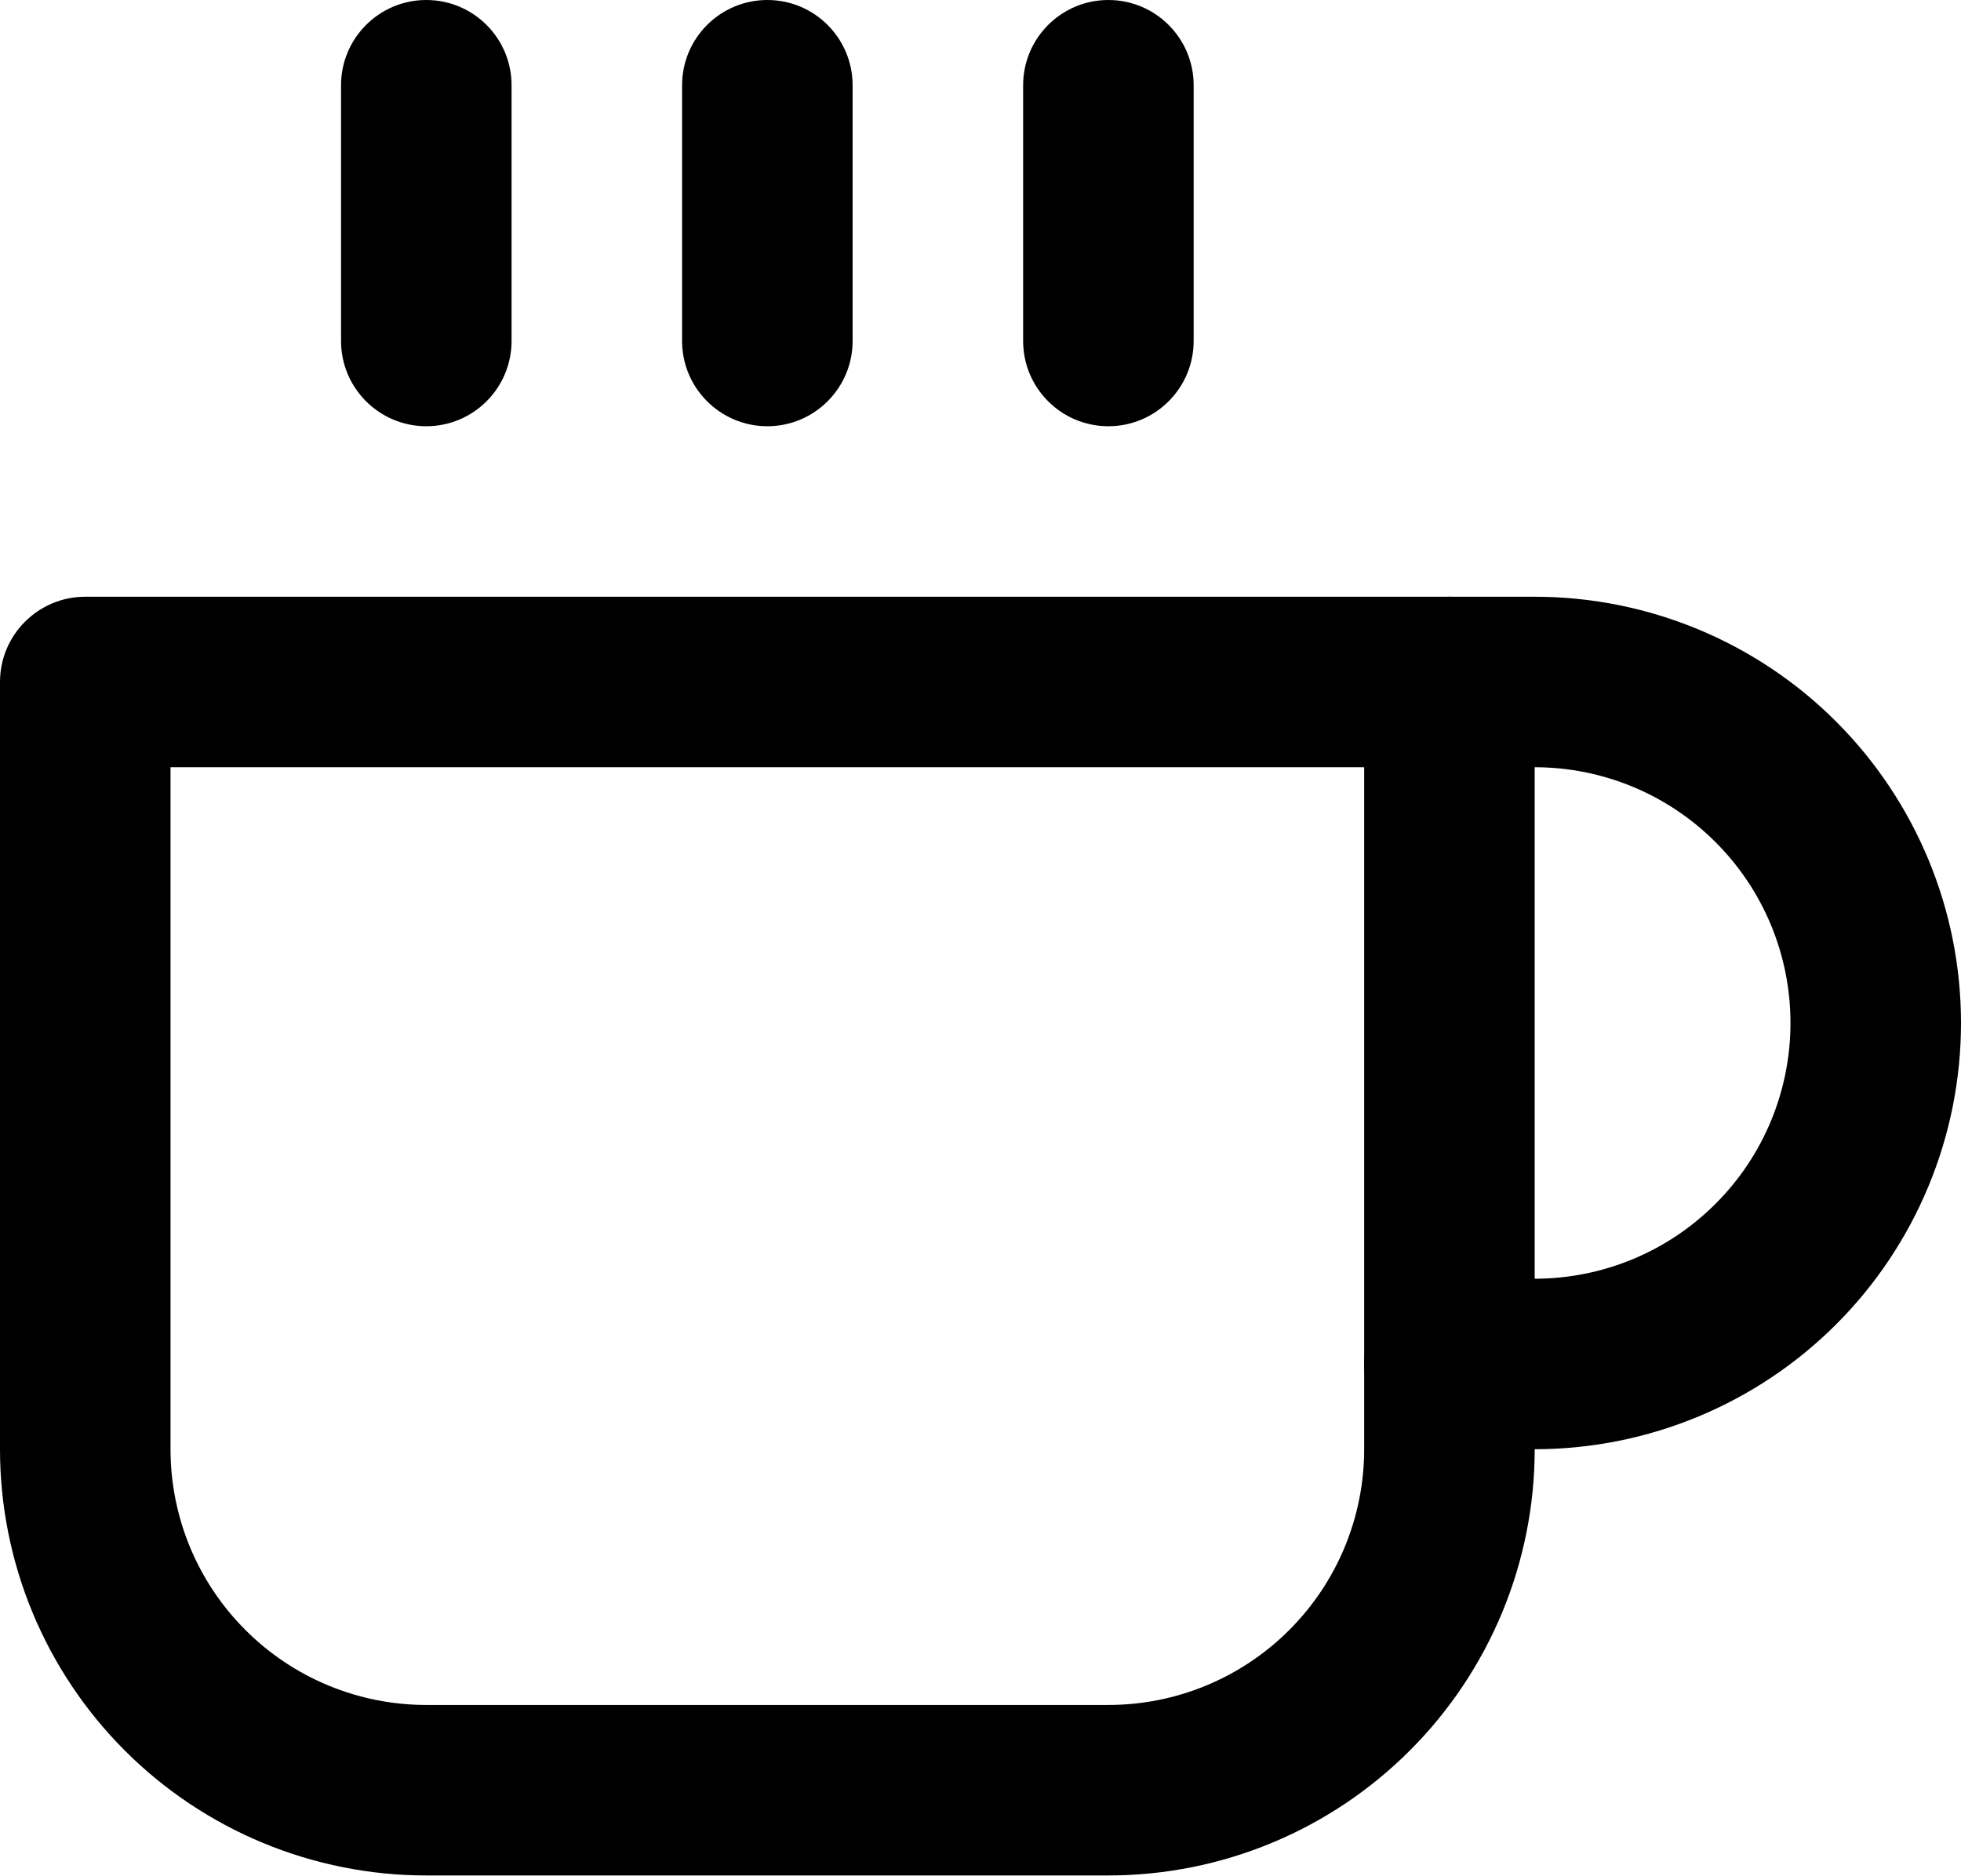
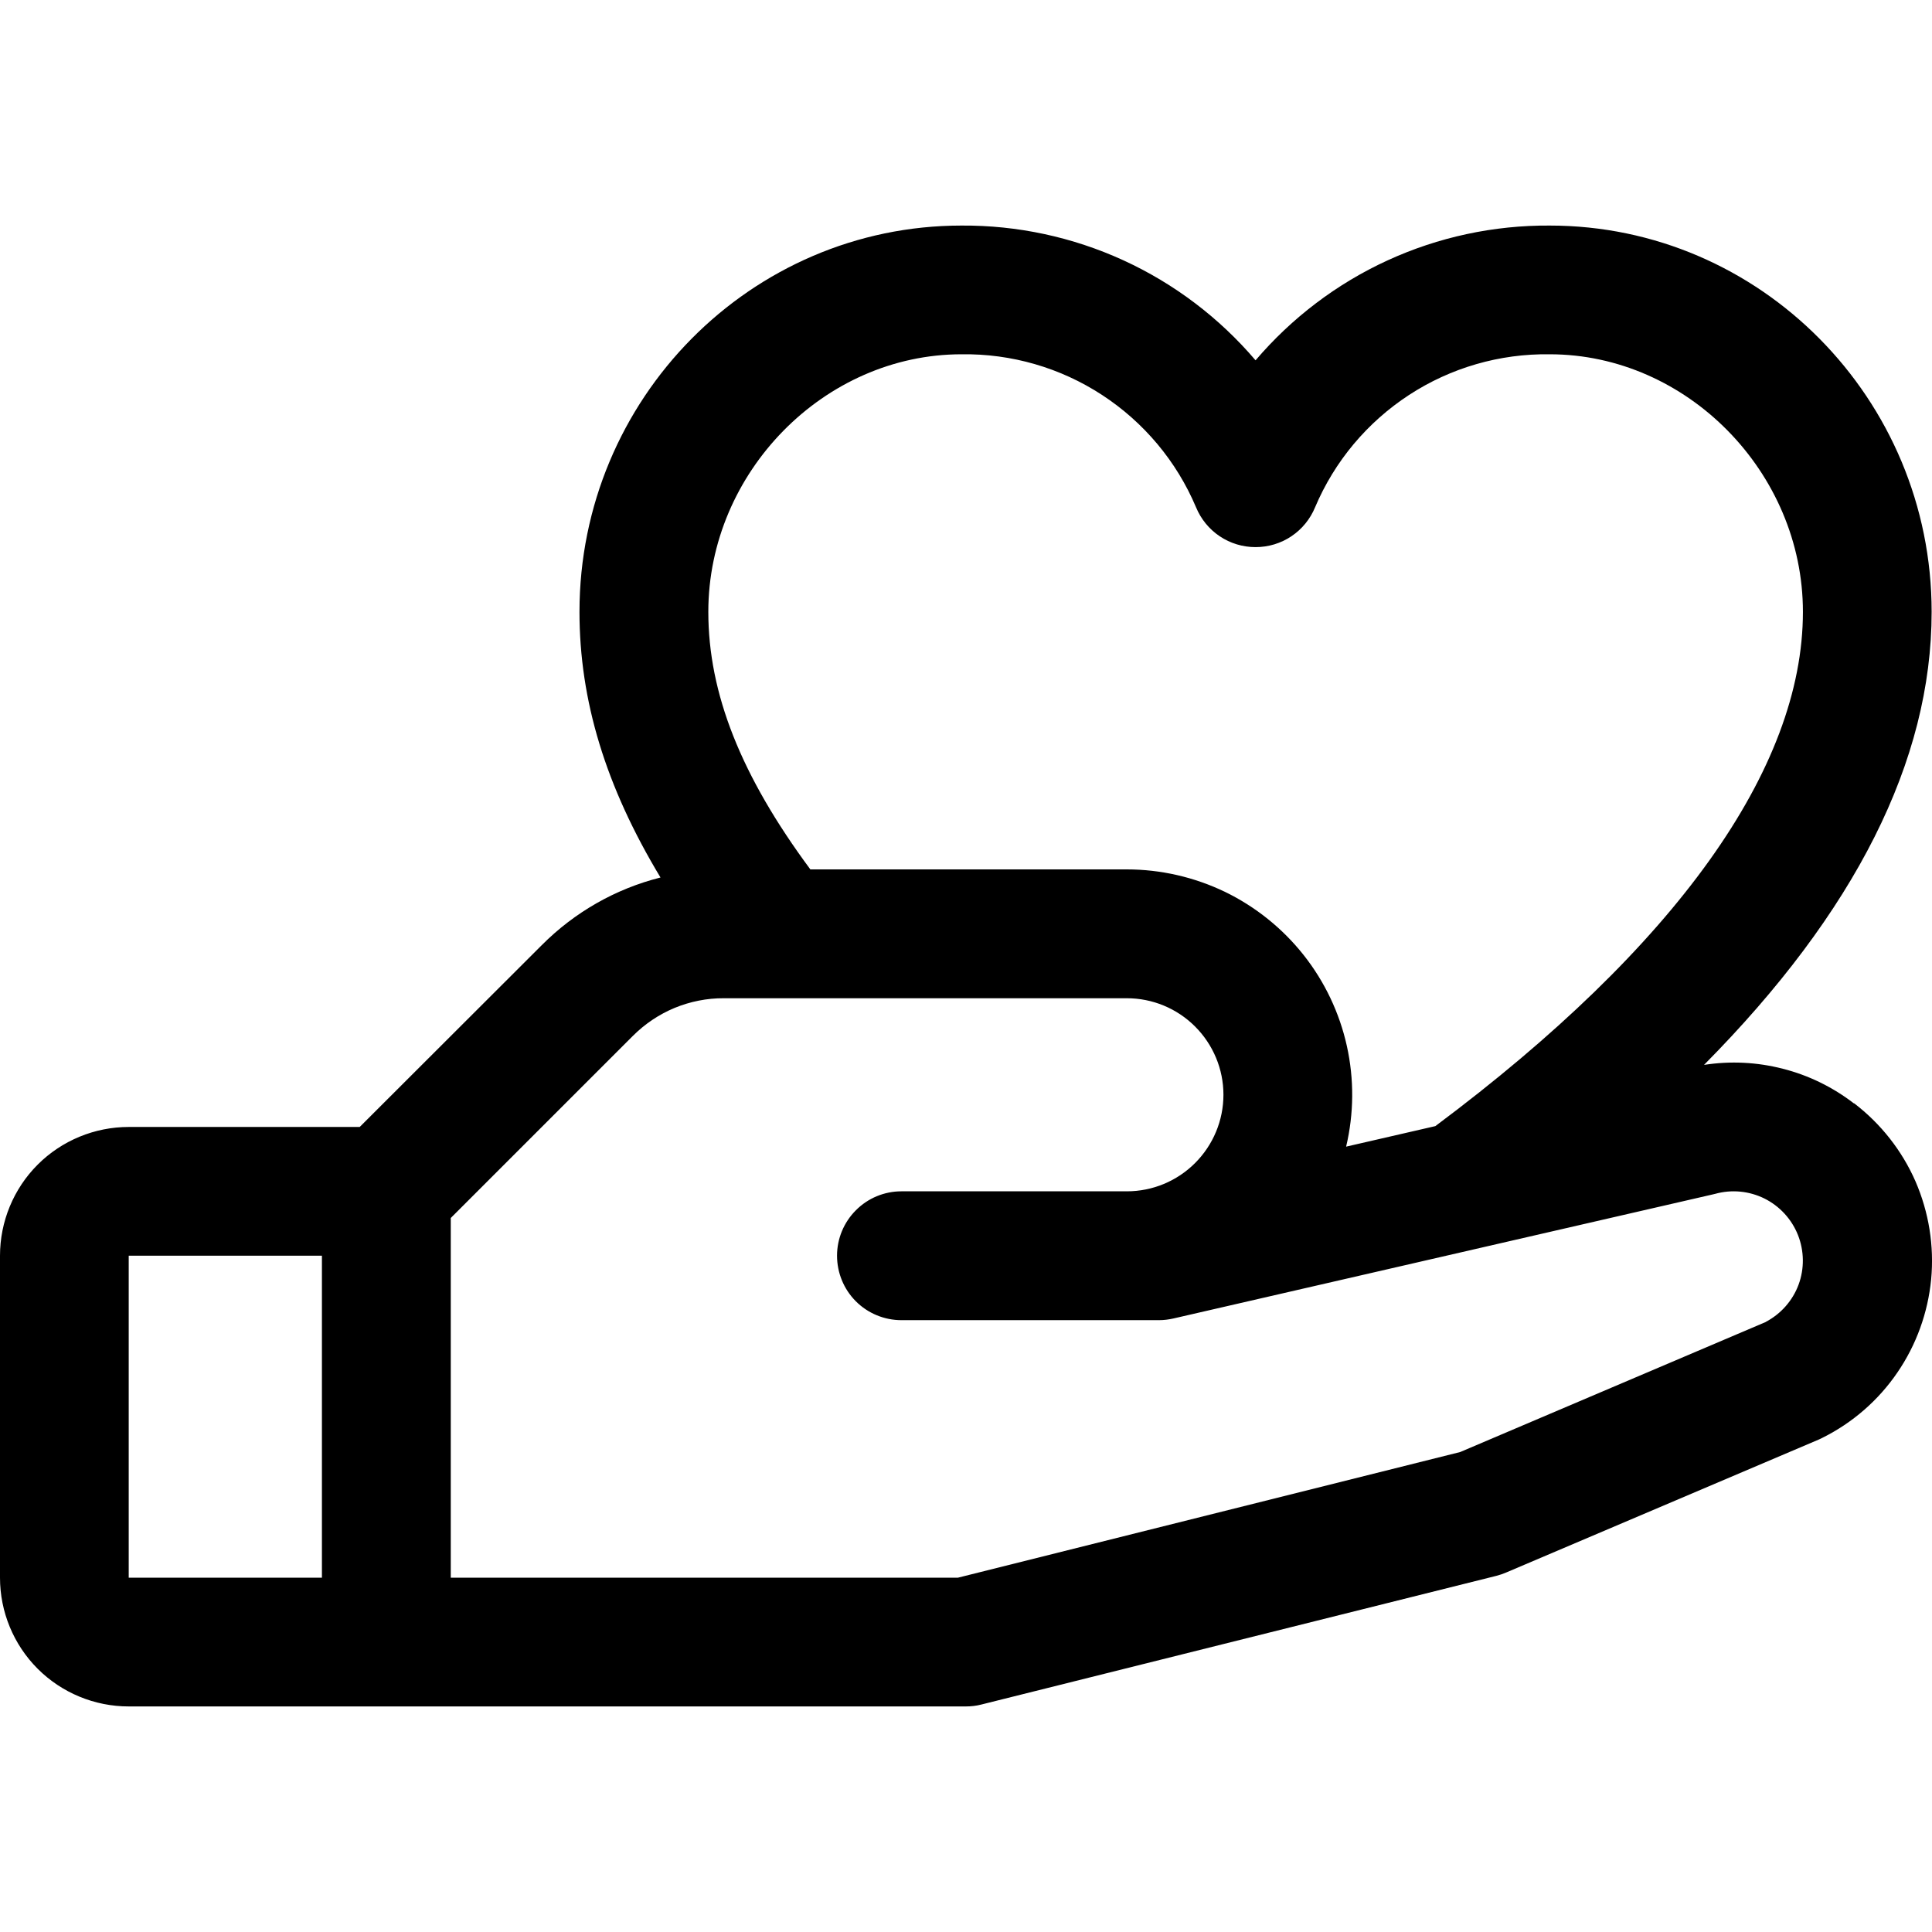
- <svg xmlns="http://www.w3.org/2000/svg" width="23" height="22" viewBox="0 0 23 22" fill="none">
-   <path fill-rule="evenodd" clip-rule="evenodd" d="M16 8C16 7.448 16.448 7 17 7H18C19.326 7 20.598 7.527 21.535 8.464C22.473 9.402 23 10.674 23 12C23 13.326 22.473 14.598 21.535 15.536C20.598 16.473 19.326 17 18 17H17C16.448 17 16 16.552 16 16C16 15.448 16.448 15 17 15H18C18.796 15 19.559 14.684 20.121 14.121C20.684 13.559 21 12.796 21 12C21 11.204 20.684 10.441 20.121 9.879C19.559 9.316 18.796 9 18 9H17C16.448 9 16 8.552 16 8Z" fill="black" />
-   <path fill-rule="evenodd" clip-rule="evenodd" d="M0 8C0 7.448 0.448 7 1 7H17C17.552 7 18 7.448 18 8V17C18 18.326 17.473 19.598 16.535 20.535C15.598 21.473 14.326 22 13 22H5C3.674 22 2.402 21.473 1.464 20.535C0.527 19.598 0 18.326 0 17V8ZM2 9V17C2 17.796 2.316 18.559 2.879 19.121C3.441 19.684 4.204 20 5 20H13C13.796 20 14.559 19.684 15.121 19.121C15.684 18.559 16 17.796 16 17V9H2Z" fill="black" />
-   <path fill-rule="evenodd" clip-rule="evenodd" d="M5 0C5.552 0 6 0.448 6 1V4C6 4.552 5.552 5 5 5C4.448 5 4 4.552 4 4V1C4 0.448 4.448 0 5 0Z" fill="black" />
-   <path fill-rule="evenodd" clip-rule="evenodd" d="M9 0C9.552 0 10 0.448 10 1V4C10 4.552 9.552 5 9 5C8.448 5 8 4.552 8 4V1C8 0.448 8.448 0 9 0Z" fill="black" />
-   <path fill-rule="evenodd" clip-rule="evenodd" d="M13 0C13.552 0 14 0.448 14 1V4C14 4.552 13.552 5 13 5C12.448 5 12 4.552 12 4V1C12 0.448 12.448 0 13 0Z" fill="black" />
+ <svg xmlns="http://www.w3.org/2000/svg" fill="currentColor" width="16" height="16" viewBox="0 0 16 16">
+   <path d="M15.352 9.137C15.178 9.003 14.978 8.905 14.765 8.851C14.552 8.796 14.33 8.785 14.112 8.819C15.364 7.555 15.997 6.299 15.997 5.067C15.997 3.303 14.578 1.868 12.834 1.868C12.371 1.865 11.913 1.963 11.492 2.156C11.071 2.349 10.698 2.632 10.398 2.984C10.098 2.632 9.725 2.349 9.304 2.156C8.883 1.963 8.425 1.865 7.963 1.868C6.218 1.868 4.799 3.303 4.799 5.067C4.799 5.8 5.015 6.513 5.47 7.267C5.097 7.361 4.758 7.555 4.487 7.827L2.979 9.333H1.066C0.784 9.333 0.512 9.445 0.312 9.645C0.112 9.845 0 10.117 0 10.399L0 13.066C0 13.348 0.112 13.62 0.312 13.82C0.512 14.02 0.784 14.132 1.066 14.132H7.999C8.042 14.132 8.086 14.127 8.128 14.116L12.394 13.05C12.421 13.043 12.447 13.034 12.473 13.023L15.064 11.921L15.093 11.907C15.342 11.783 15.556 11.597 15.713 11.367C15.87 11.138 15.966 10.872 15.993 10.595C16.019 10.318 15.974 10.039 15.863 9.783C15.751 9.528 15.576 9.306 15.355 9.137H15.352ZM7.963 2.934C8.376 2.928 8.781 3.045 9.127 3.271C9.473 3.497 9.744 3.82 9.905 4.201C9.945 4.298 10.013 4.382 10.101 4.441C10.189 4.5 10.292 4.531 10.398 4.531C10.504 4.531 10.607 4.5 10.695 4.441C10.783 4.382 10.851 4.298 10.891 4.201C11.052 3.82 11.323 3.497 11.669 3.271C12.015 3.045 12.421 2.928 12.834 2.934C13.97 2.934 14.931 3.911 14.931 5.067C14.931 6.368 13.878 7.839 11.887 9.326L11.148 9.496C11.213 9.222 11.215 8.937 11.154 8.662C11.093 8.387 10.97 8.129 10.796 7.909C10.621 7.688 10.398 7.509 10.145 7.386C9.891 7.264 9.613 7.2 9.332 7.2H6.711C6.136 6.424 5.866 5.742 5.866 5.067C5.866 3.911 6.826 2.934 7.963 2.934ZM1.066 10.399H2.666V13.066H1.066V10.399ZM14.626 10.947L12.093 12.025L7.932 13.066H3.733V10.087L5.241 8.579C5.34 8.48 5.457 8.401 5.587 8.347C5.716 8.294 5.855 8.266 5.995 8.267H9.332C9.544 8.267 9.747 8.351 9.897 8.501C10.047 8.651 10.132 8.854 10.132 9.066C10.132 9.279 10.047 9.482 9.897 9.632C9.747 9.782 9.544 9.866 9.332 9.866H7.465C7.324 9.866 7.188 9.922 7.088 10.023C6.988 10.123 6.932 10.258 6.932 10.399C6.932 10.541 6.988 10.677 7.088 10.777C7.188 10.877 7.324 10.933 7.465 10.933H9.598C9.638 10.933 9.678 10.928 9.718 10.919L14.183 9.892L14.204 9.887C14.34 9.849 14.486 9.863 14.613 9.926C14.739 9.989 14.838 10.097 14.89 10.228C14.942 10.36 14.944 10.506 14.895 10.639C14.846 10.771 14.749 10.881 14.624 10.947H14.626Z" />
</svg>
